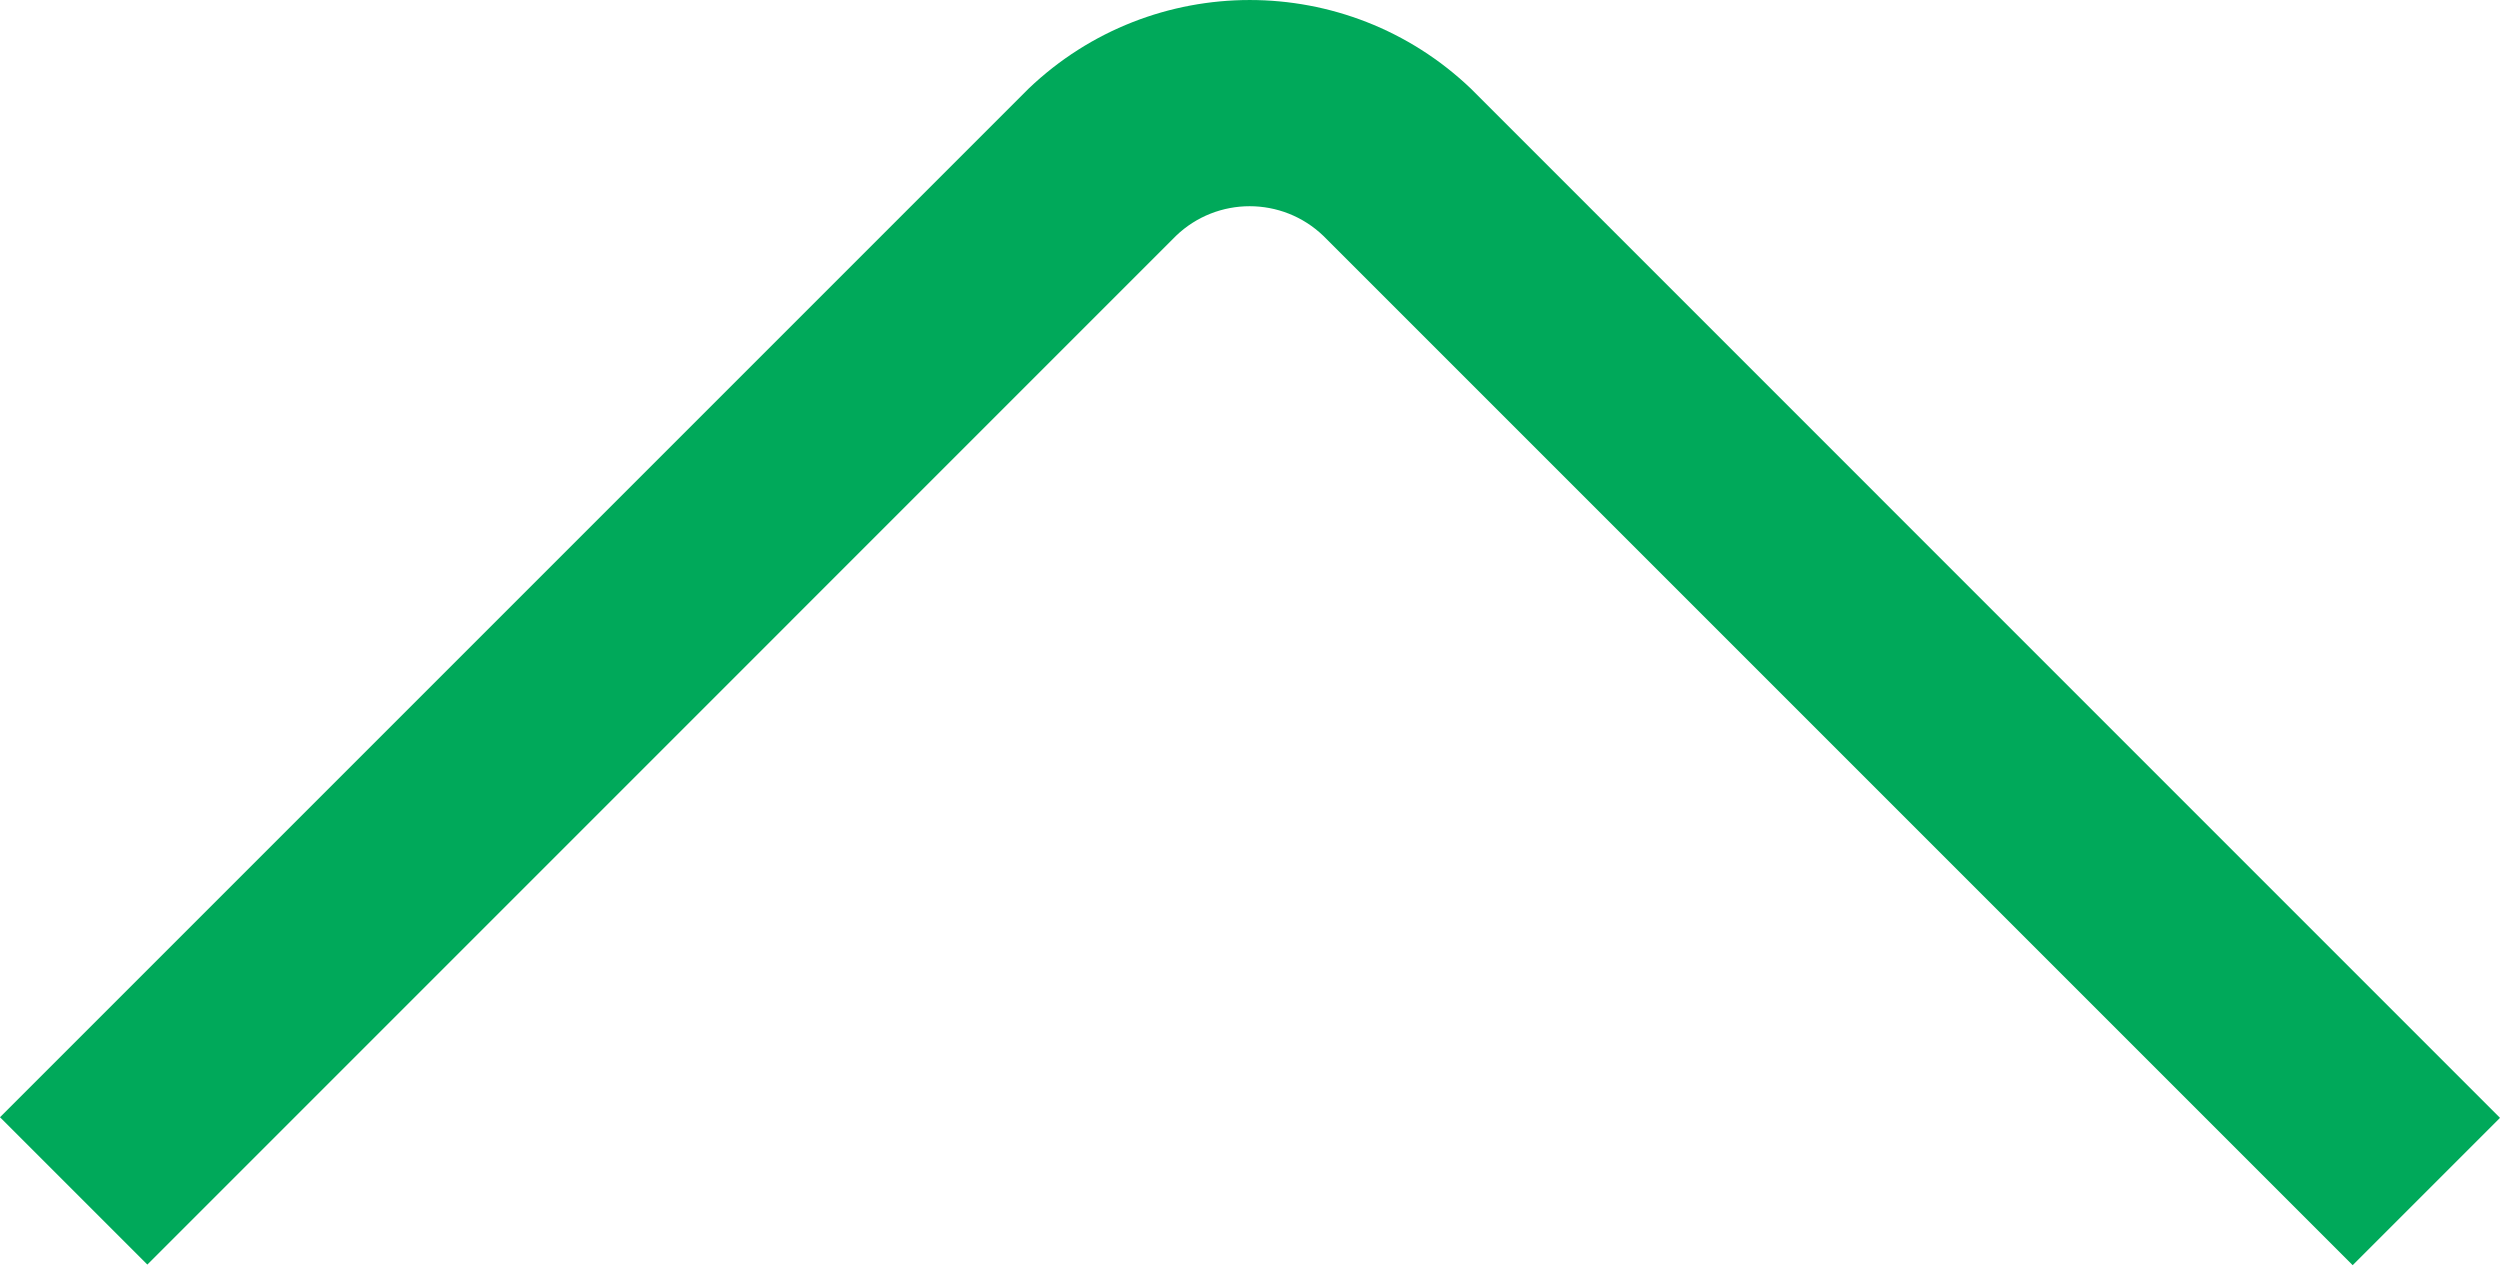
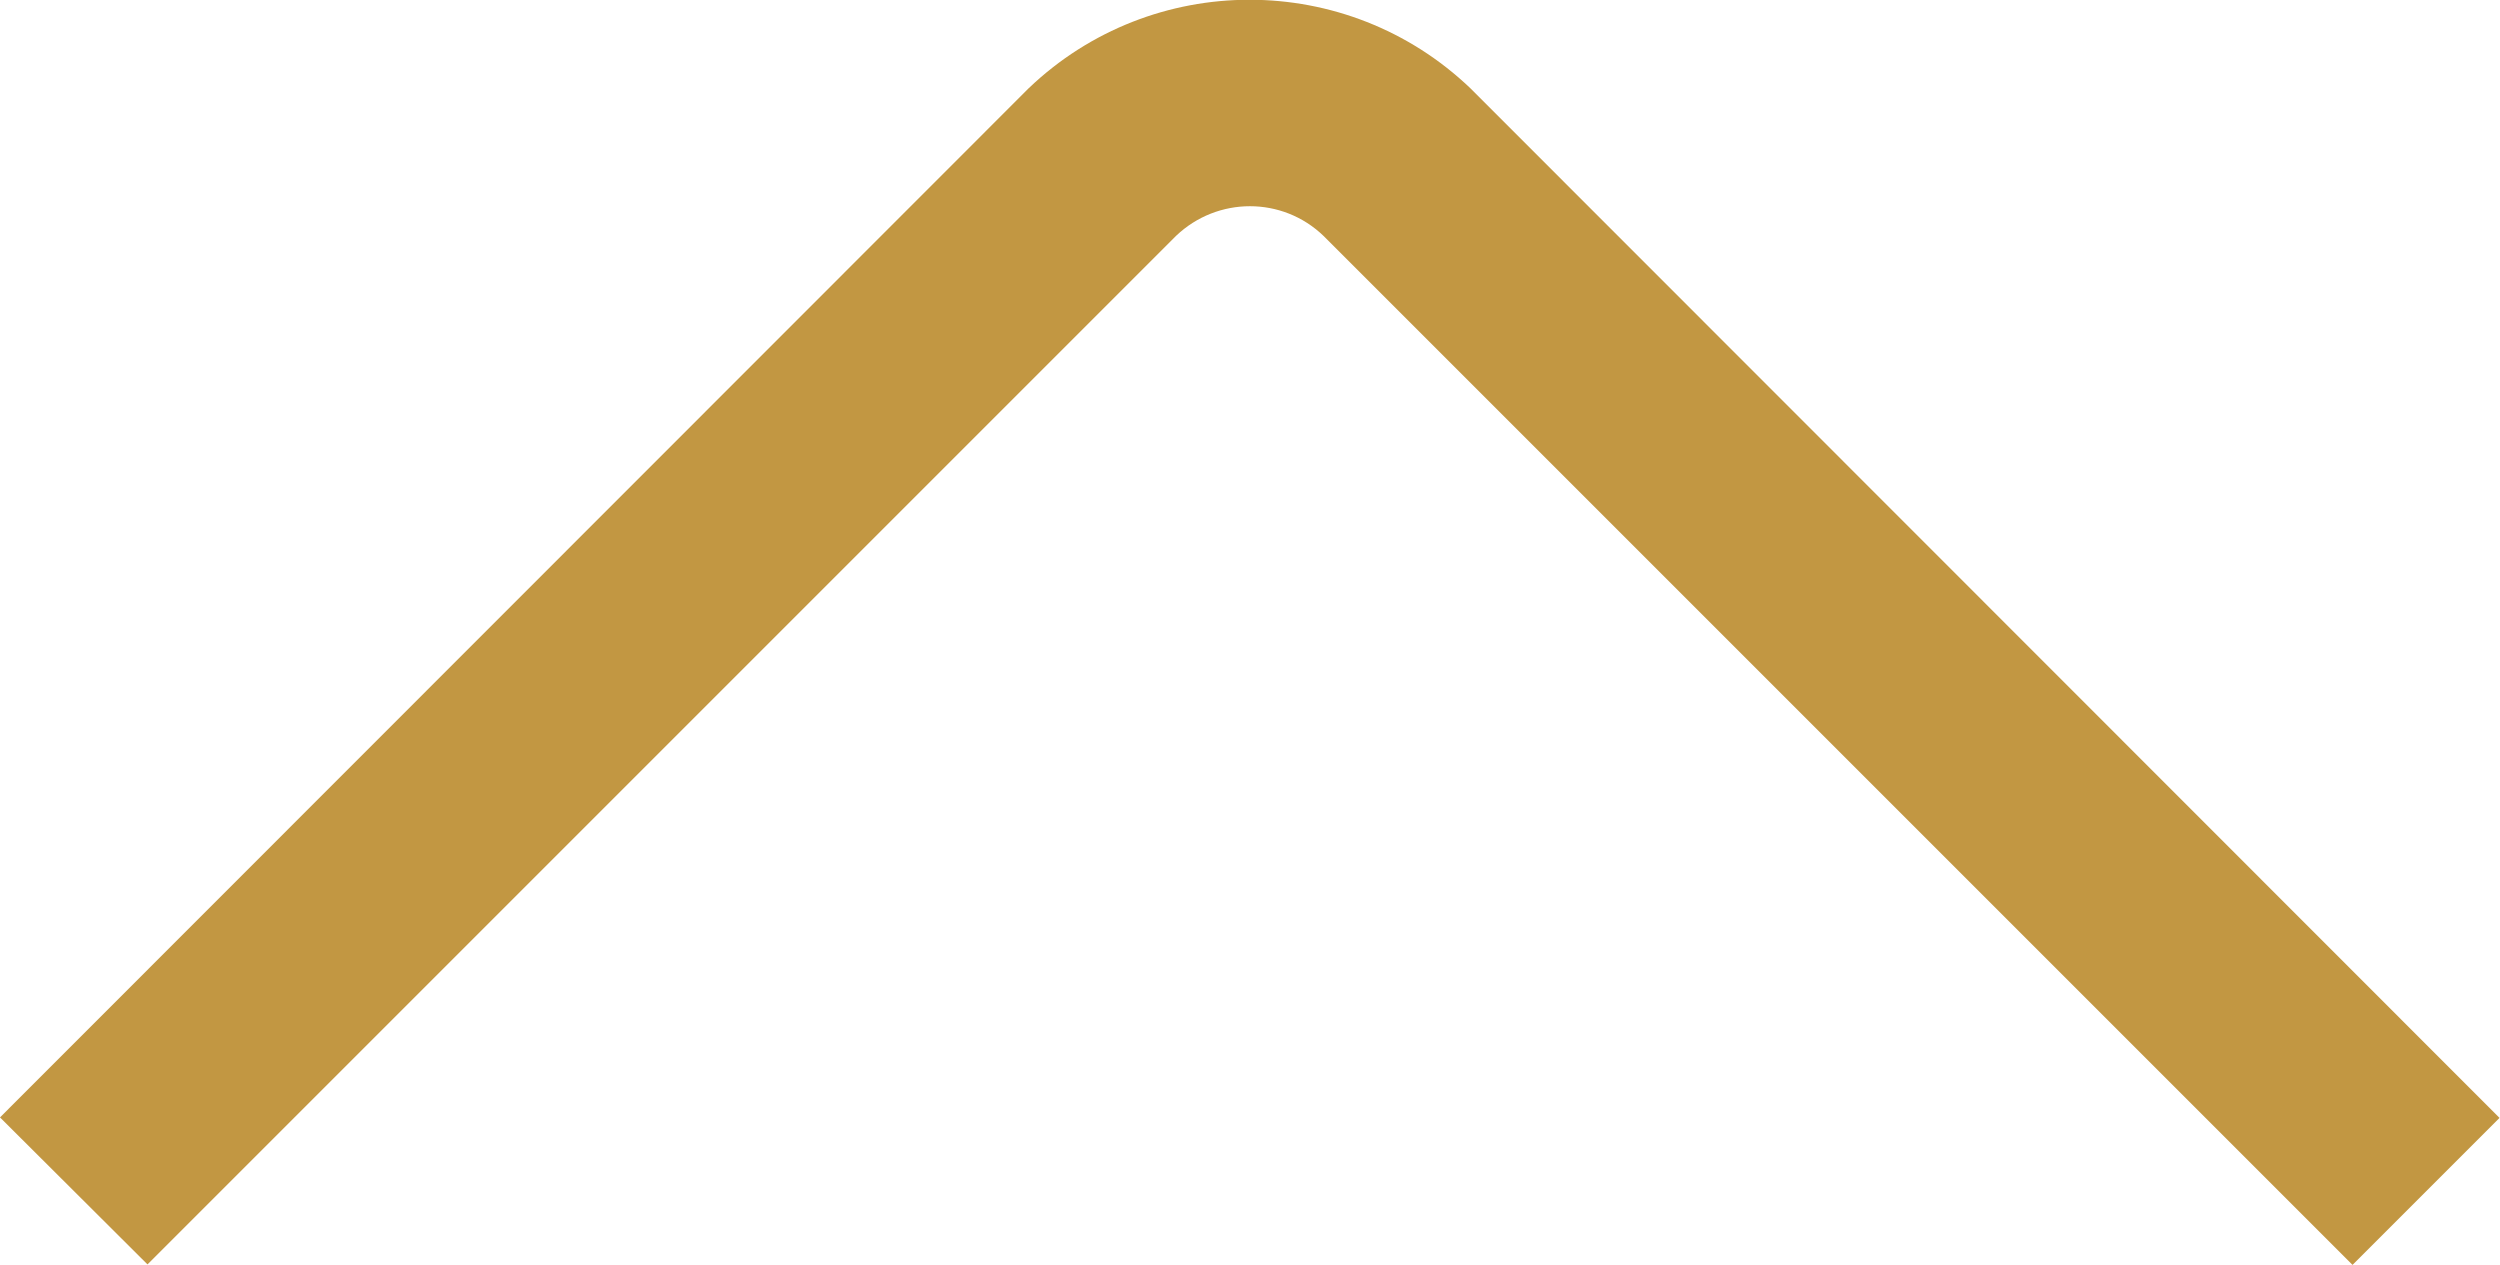
- <svg xmlns="http://www.w3.org/2000/svg" id="a" data-name="Layer_1" width="511.87" height="259.05" viewBox="0 0 511.87 259.05">
+ <svg xmlns="http://www.w3.org/2000/svg" id="a" version="1.1" viewBox="0 0 511.9 259">
  <defs>
    <style>
-       .b {
-         fill: #00a95a;
+       .st0 {
+         fill: #c29742;
      }
    </style>
  </defs>
-   <path class="b" d="M481.71,259.05L270.95,48.29c-8.43-8.09-21.74-8.09-30.17,0L30.17,258.92,0,228.75,210.62,18.13c25.33-24.17,65.19-24.17,90.52,0l210.73,210.75-30.17,30.17Z" />
+   <path class="st0" d="M481.7,259L271,48.3c-8.4-8.1-21.7-8.1-30.2,0L30.2,258.9,0,228.8,210.6,18.1c25.3-24.2,65.2-24.2,90.5,0l210.7,210.8-30.2,30.2h0Z" />
</svg>
